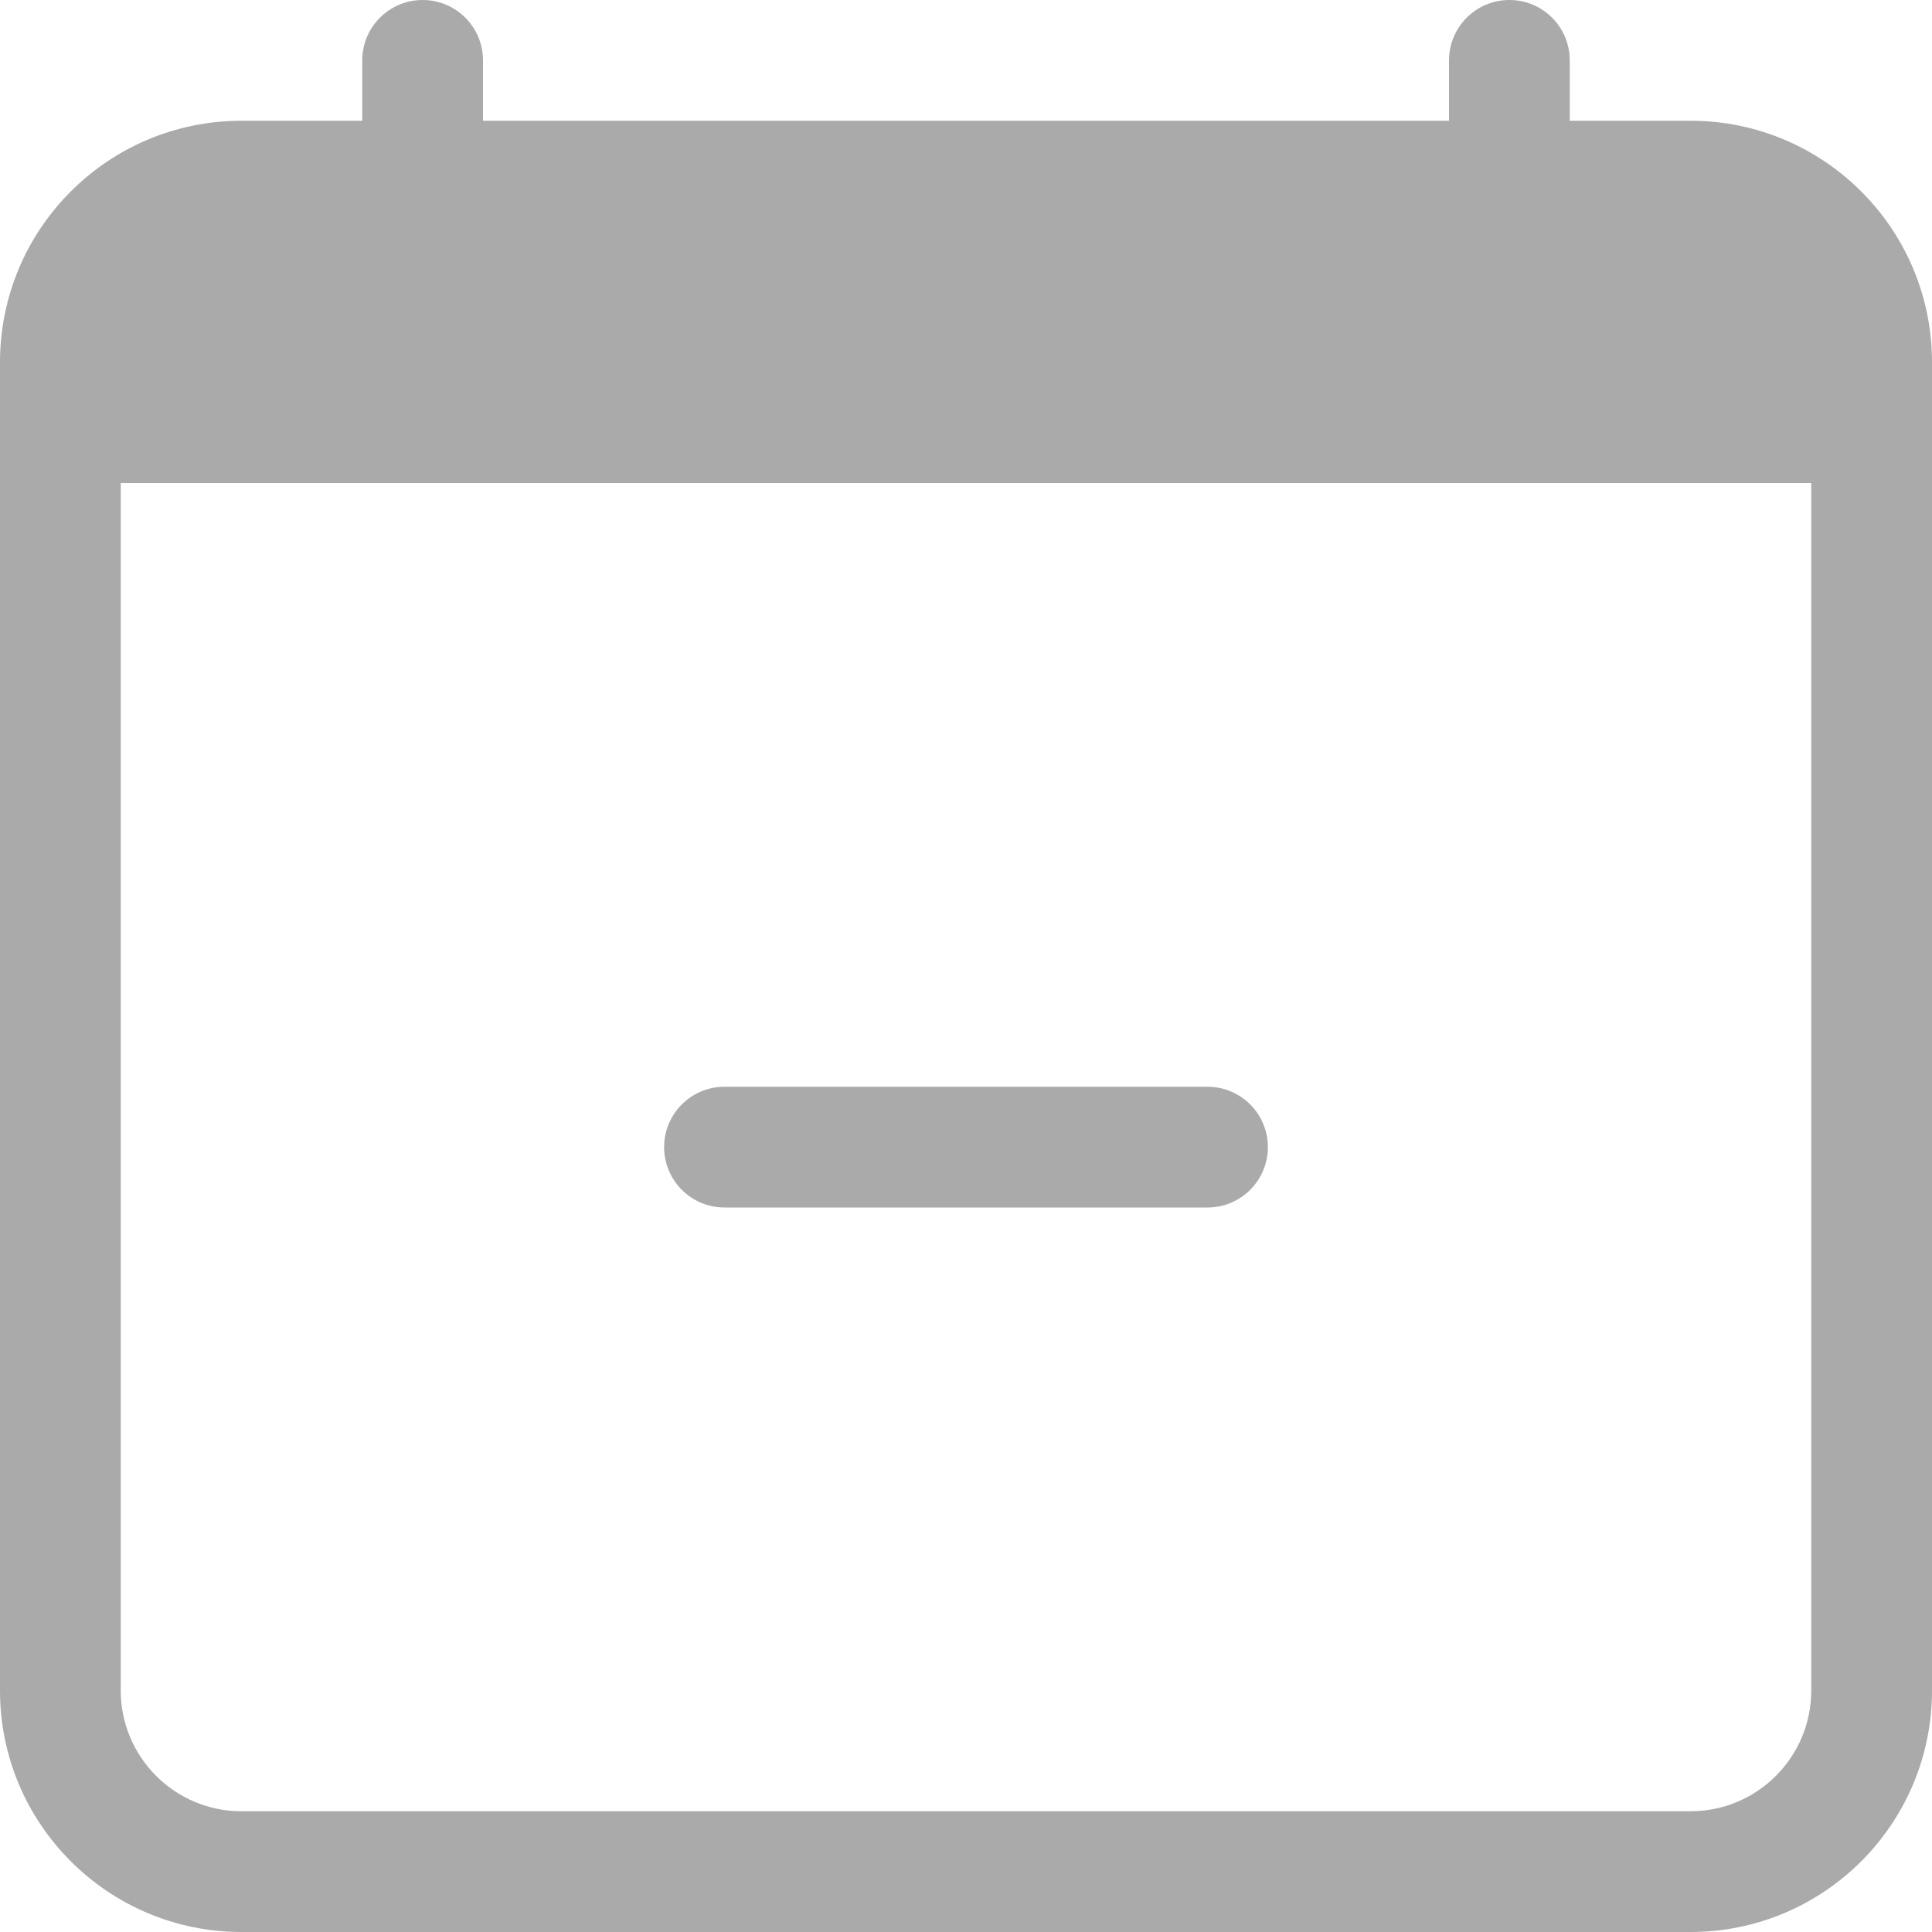
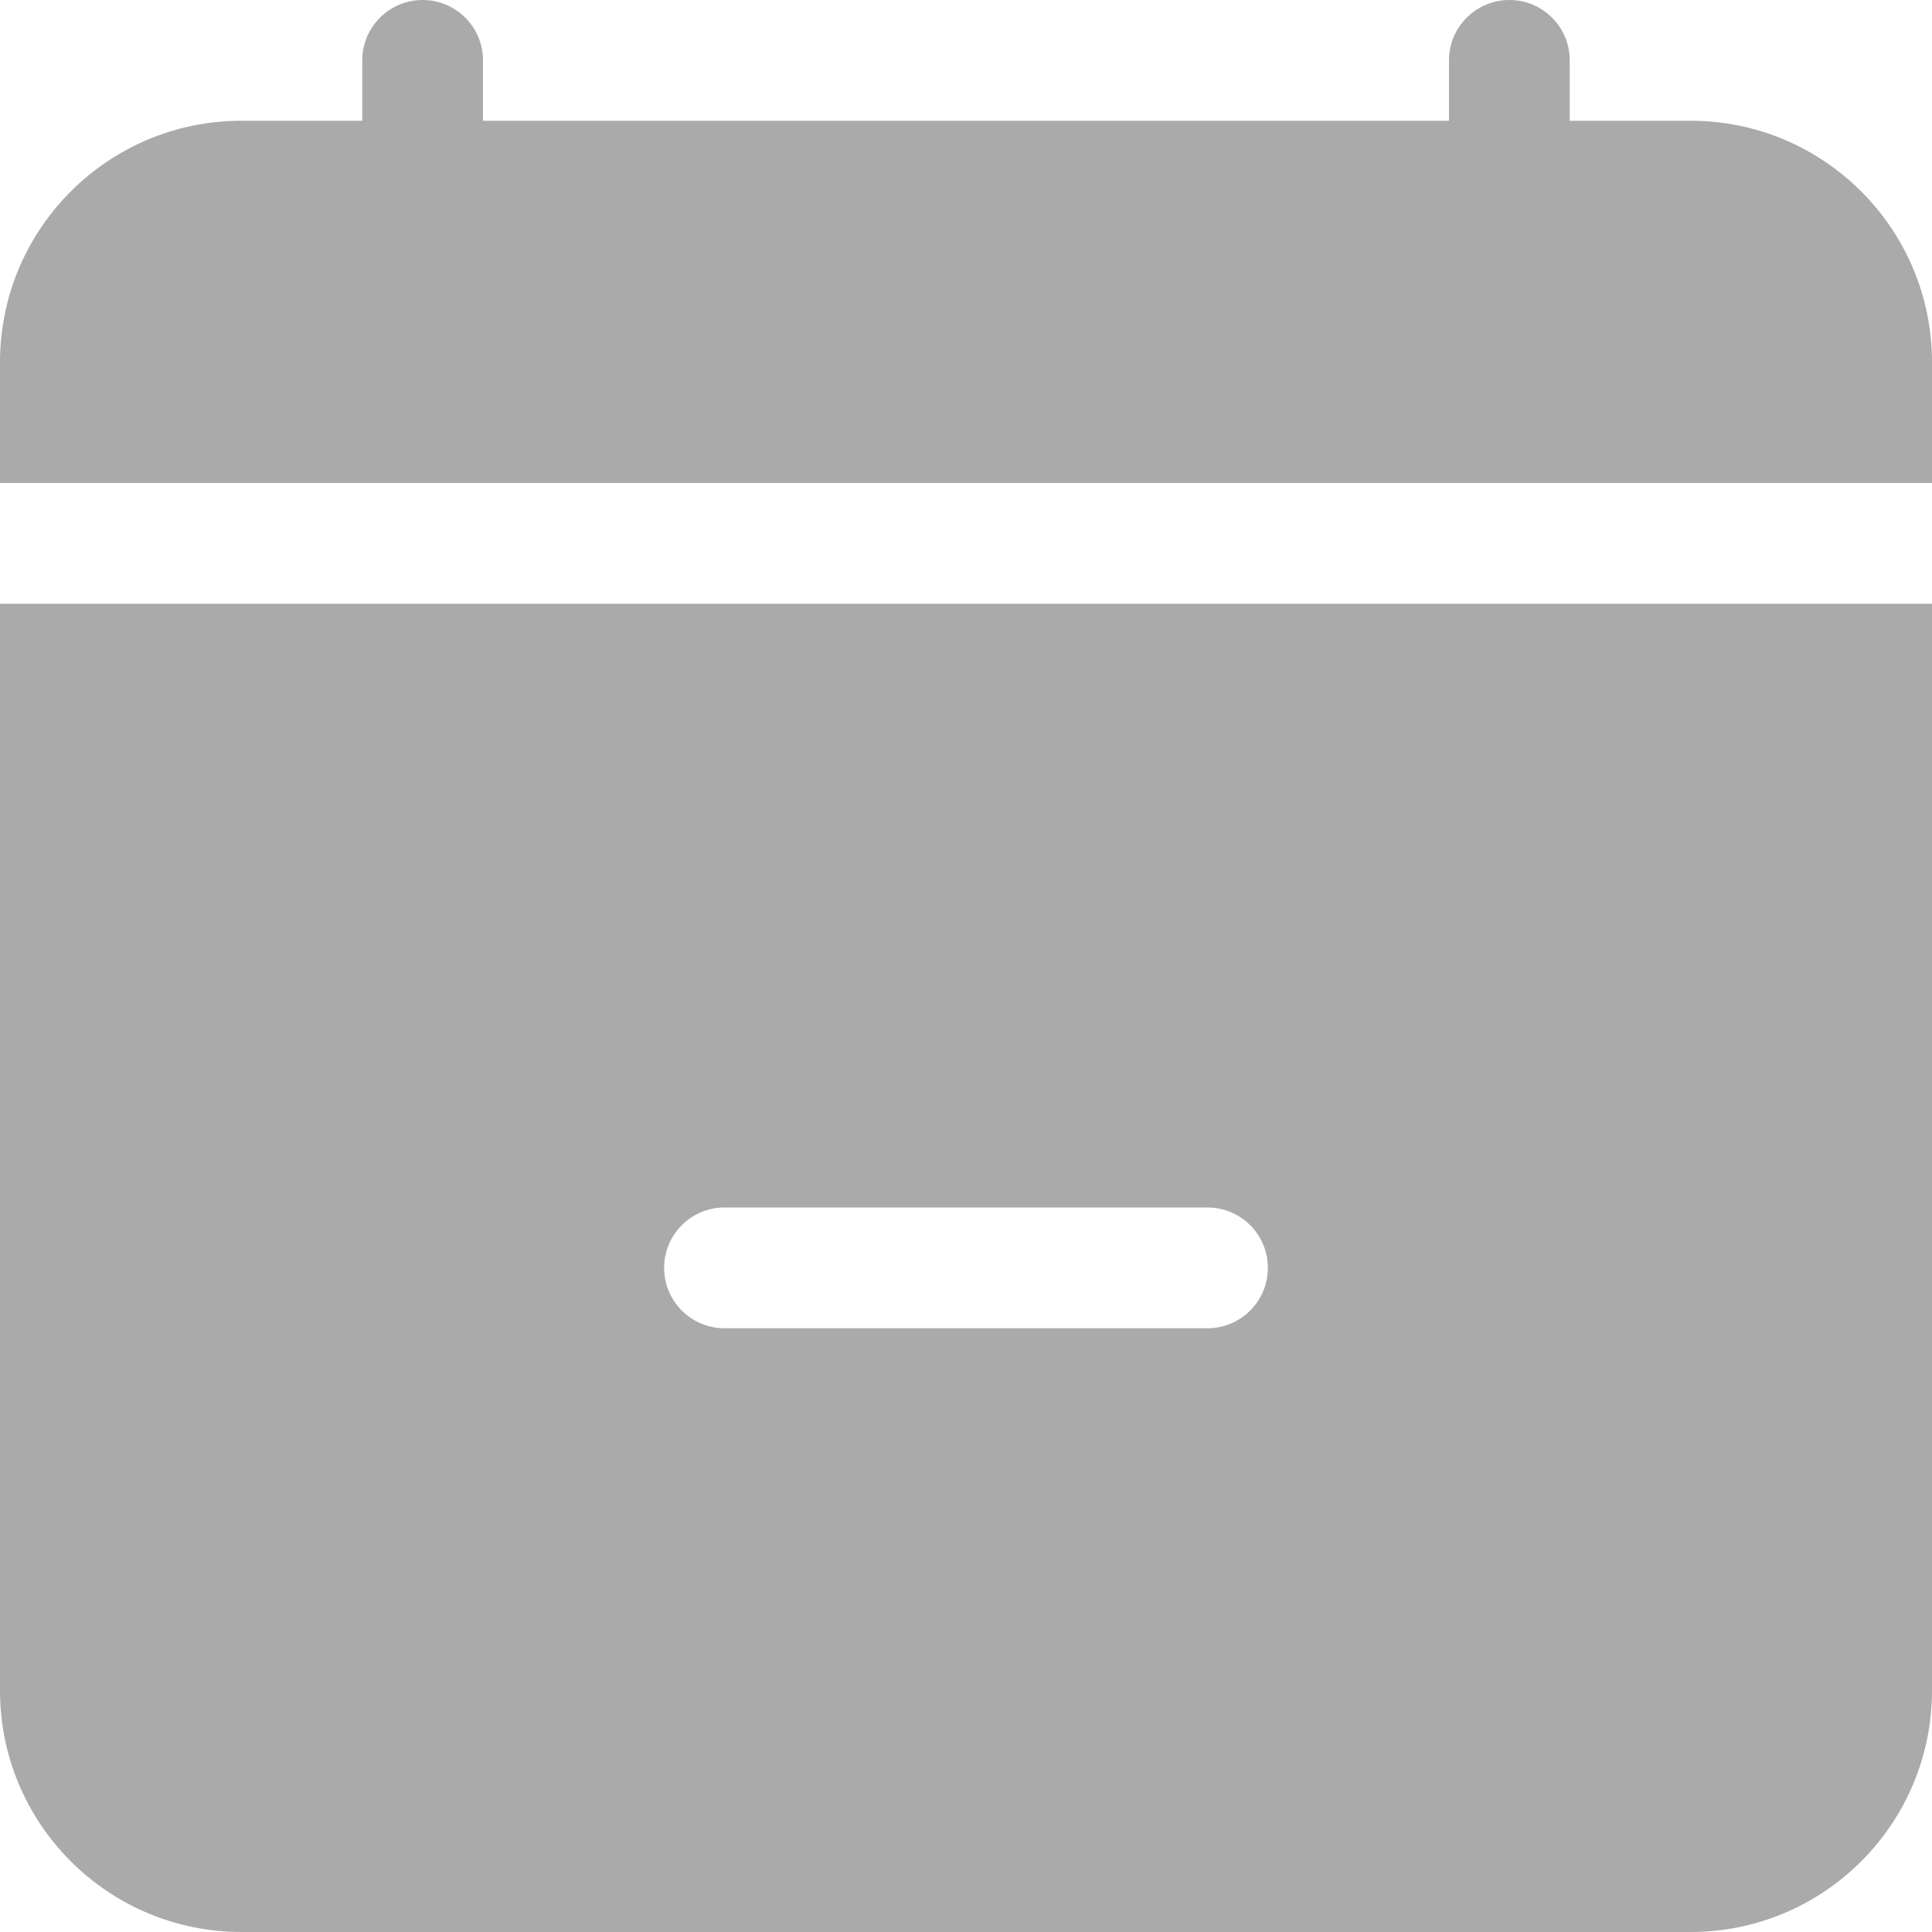
- <svg xmlns="http://www.w3.org/2000/svg" style="color: rgb(170, 170, 170);" width="16" height="16" fill="currentColor" class="bi bi-calendar-minus" viewBox="0 0 16 16">
-   <path d="M5.5 9.5A.5.5 0 0 1 6 9h4a.5.5 0 0 1 0 1H6a.5.5 0 0 1-.5-.5z" fill="#aaaaaa" />
-   <path d="M3.5 0a.5.5 0 0 1 .5.5V1h8V.5a.5.5 0 0 1 1 0V1h1a2 2 0 0 1 2 2v11a2 2 0 0 1-2 2H2a2 2 0 0 1-2-2V3a2 2 0 0 1 2-2h1V.5a.5.5 0 0 1 .5-.5zM1 4v10a1 1 0 0 0 1 1h12a1 1 0 0 0 1-1V4H1z" fill="#aaaaaa" />
+ <svg xmlns="http://www.w3.org/2000/svg" style="color: rgb(170, 170, 170);" fill="currentColor" class="bi bi-calendar-minus-fill" viewBox="0 0 16 16">
+   <path d="M4 .5a.5.5 0 0 0-1 0V1H2a2 2 0 0 0-2 2v1h16V3a2 2 0 0 0-2-2h-1V.5a.5.5 0 0 0-1 0V1H4V.5zM16 14V5H0v9a2 2 0 0 0 2 2h12a2 2 0 0 0 2-2zM6 10h4a.5.5 0 0 1 0 1H6a.5.5 0 0 1 0-1z" fill="#aaaaaa" />
</svg>
